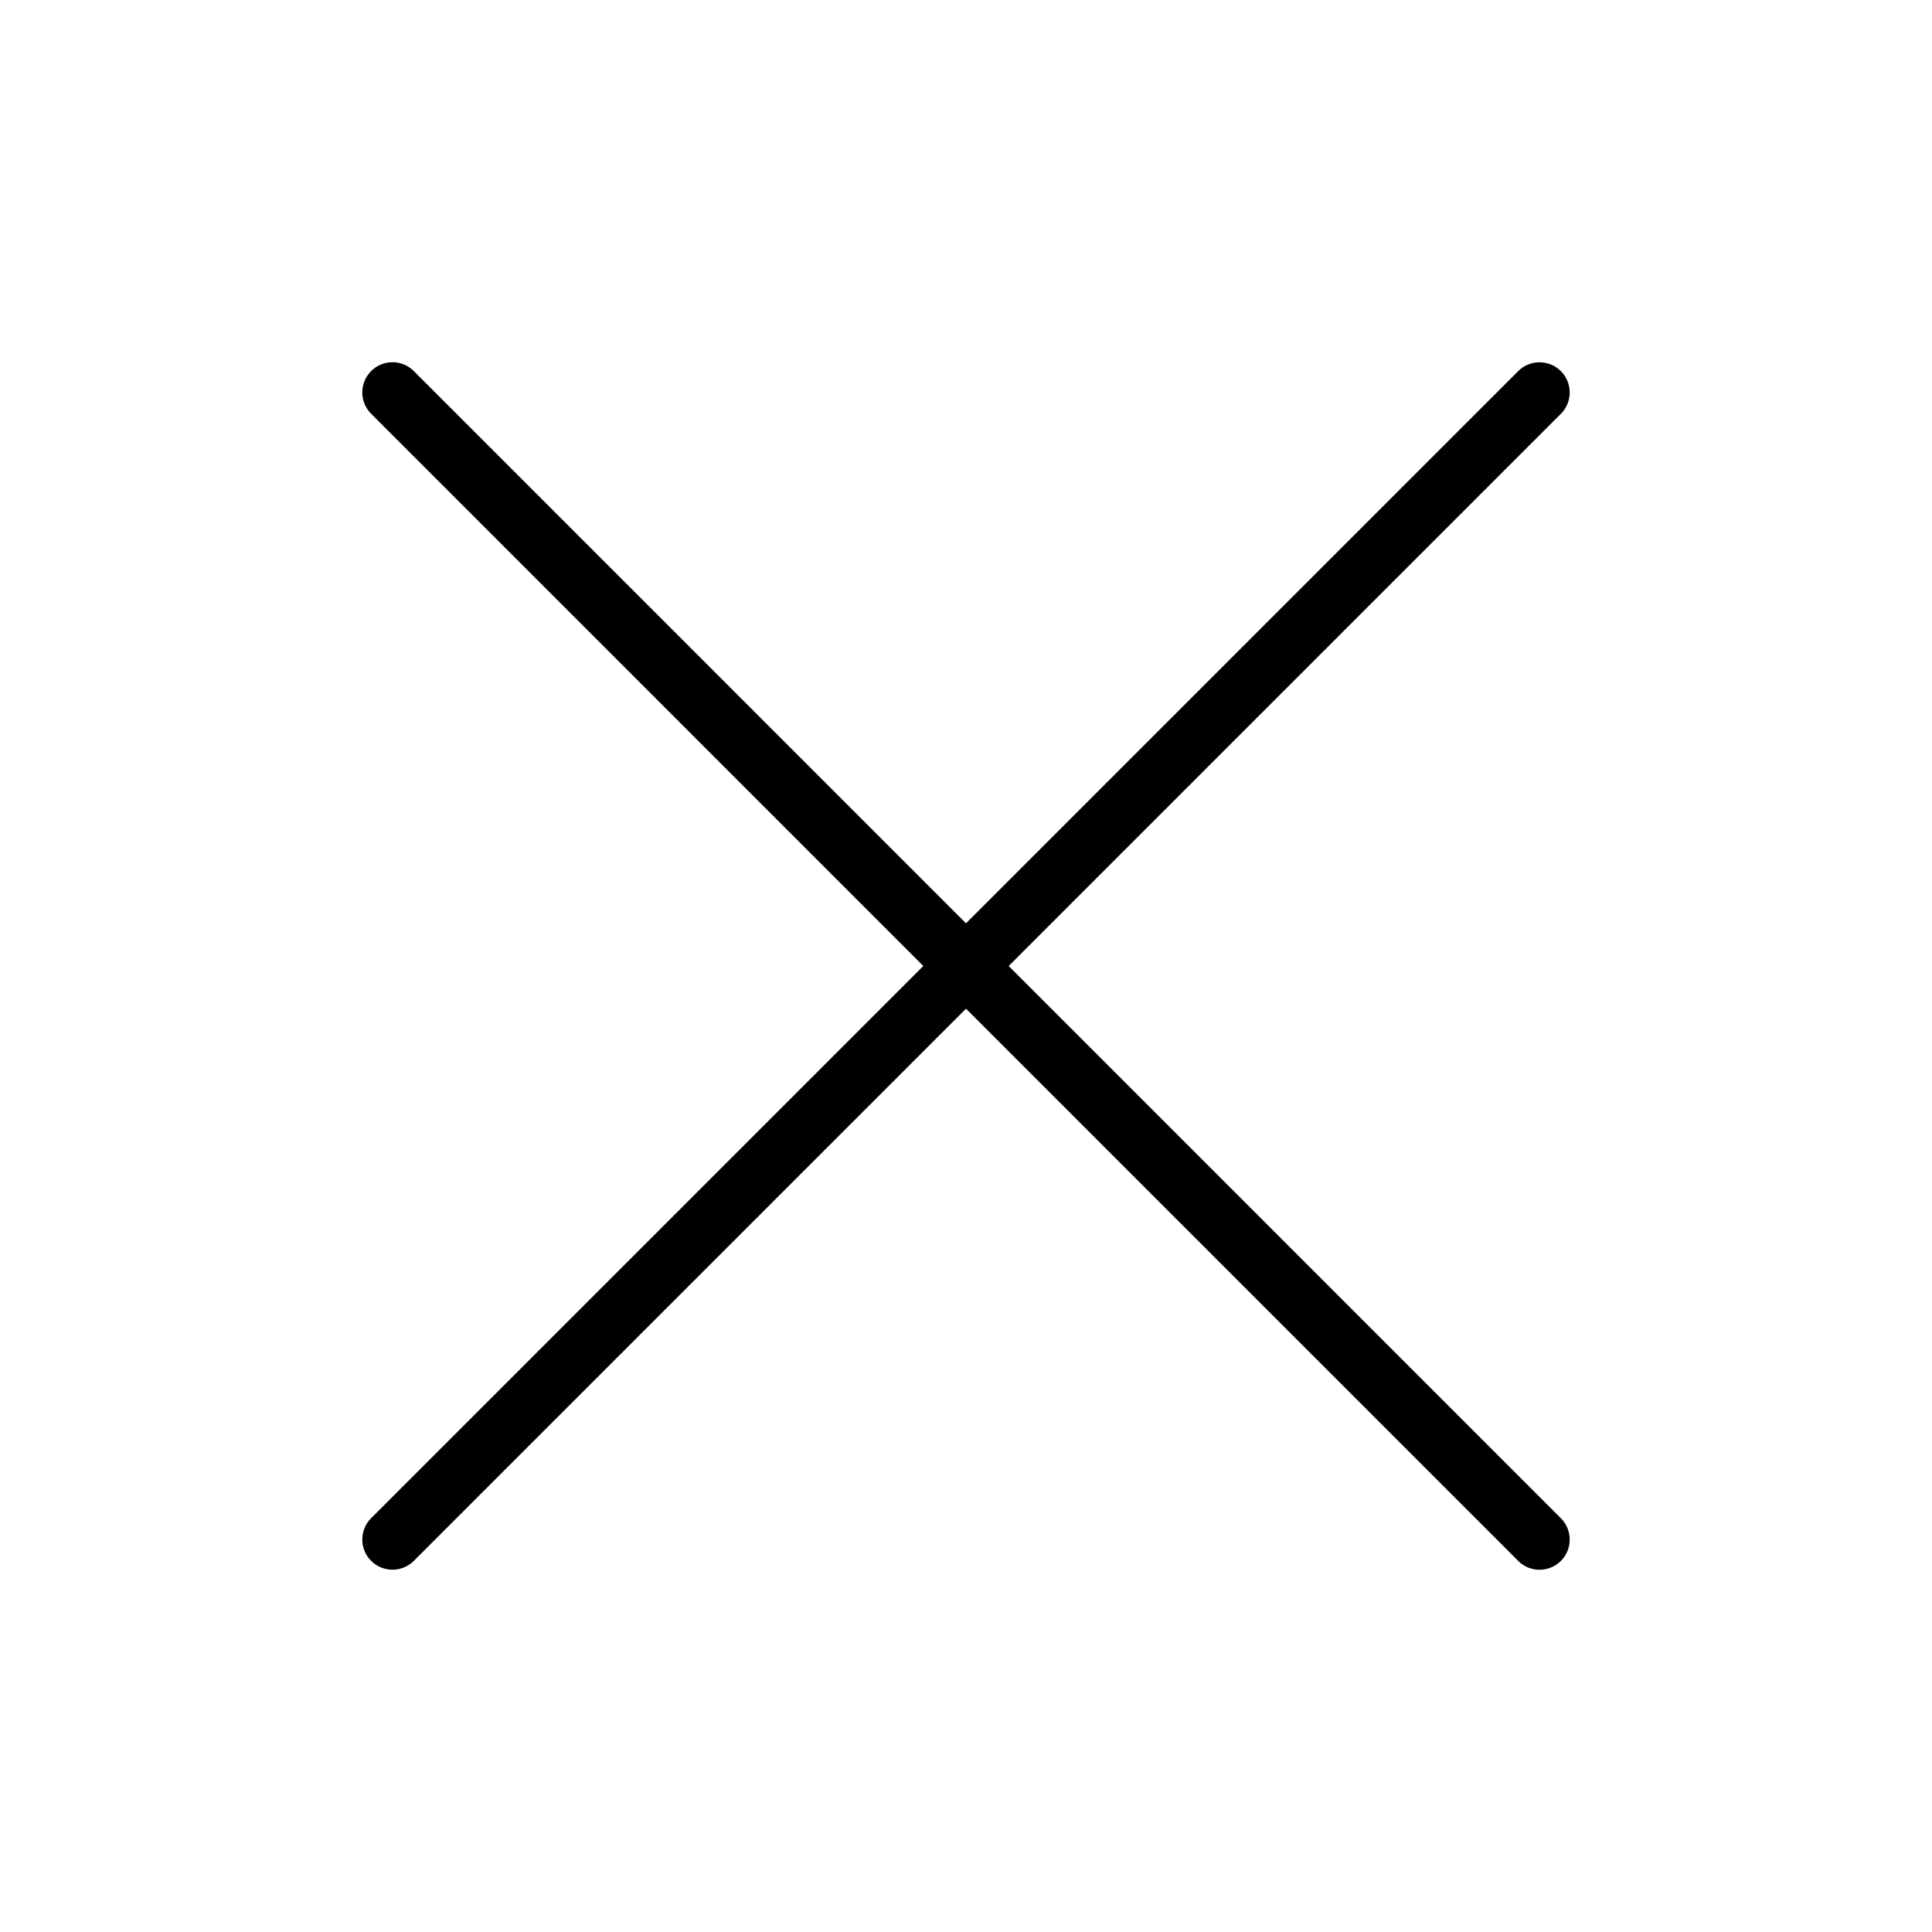
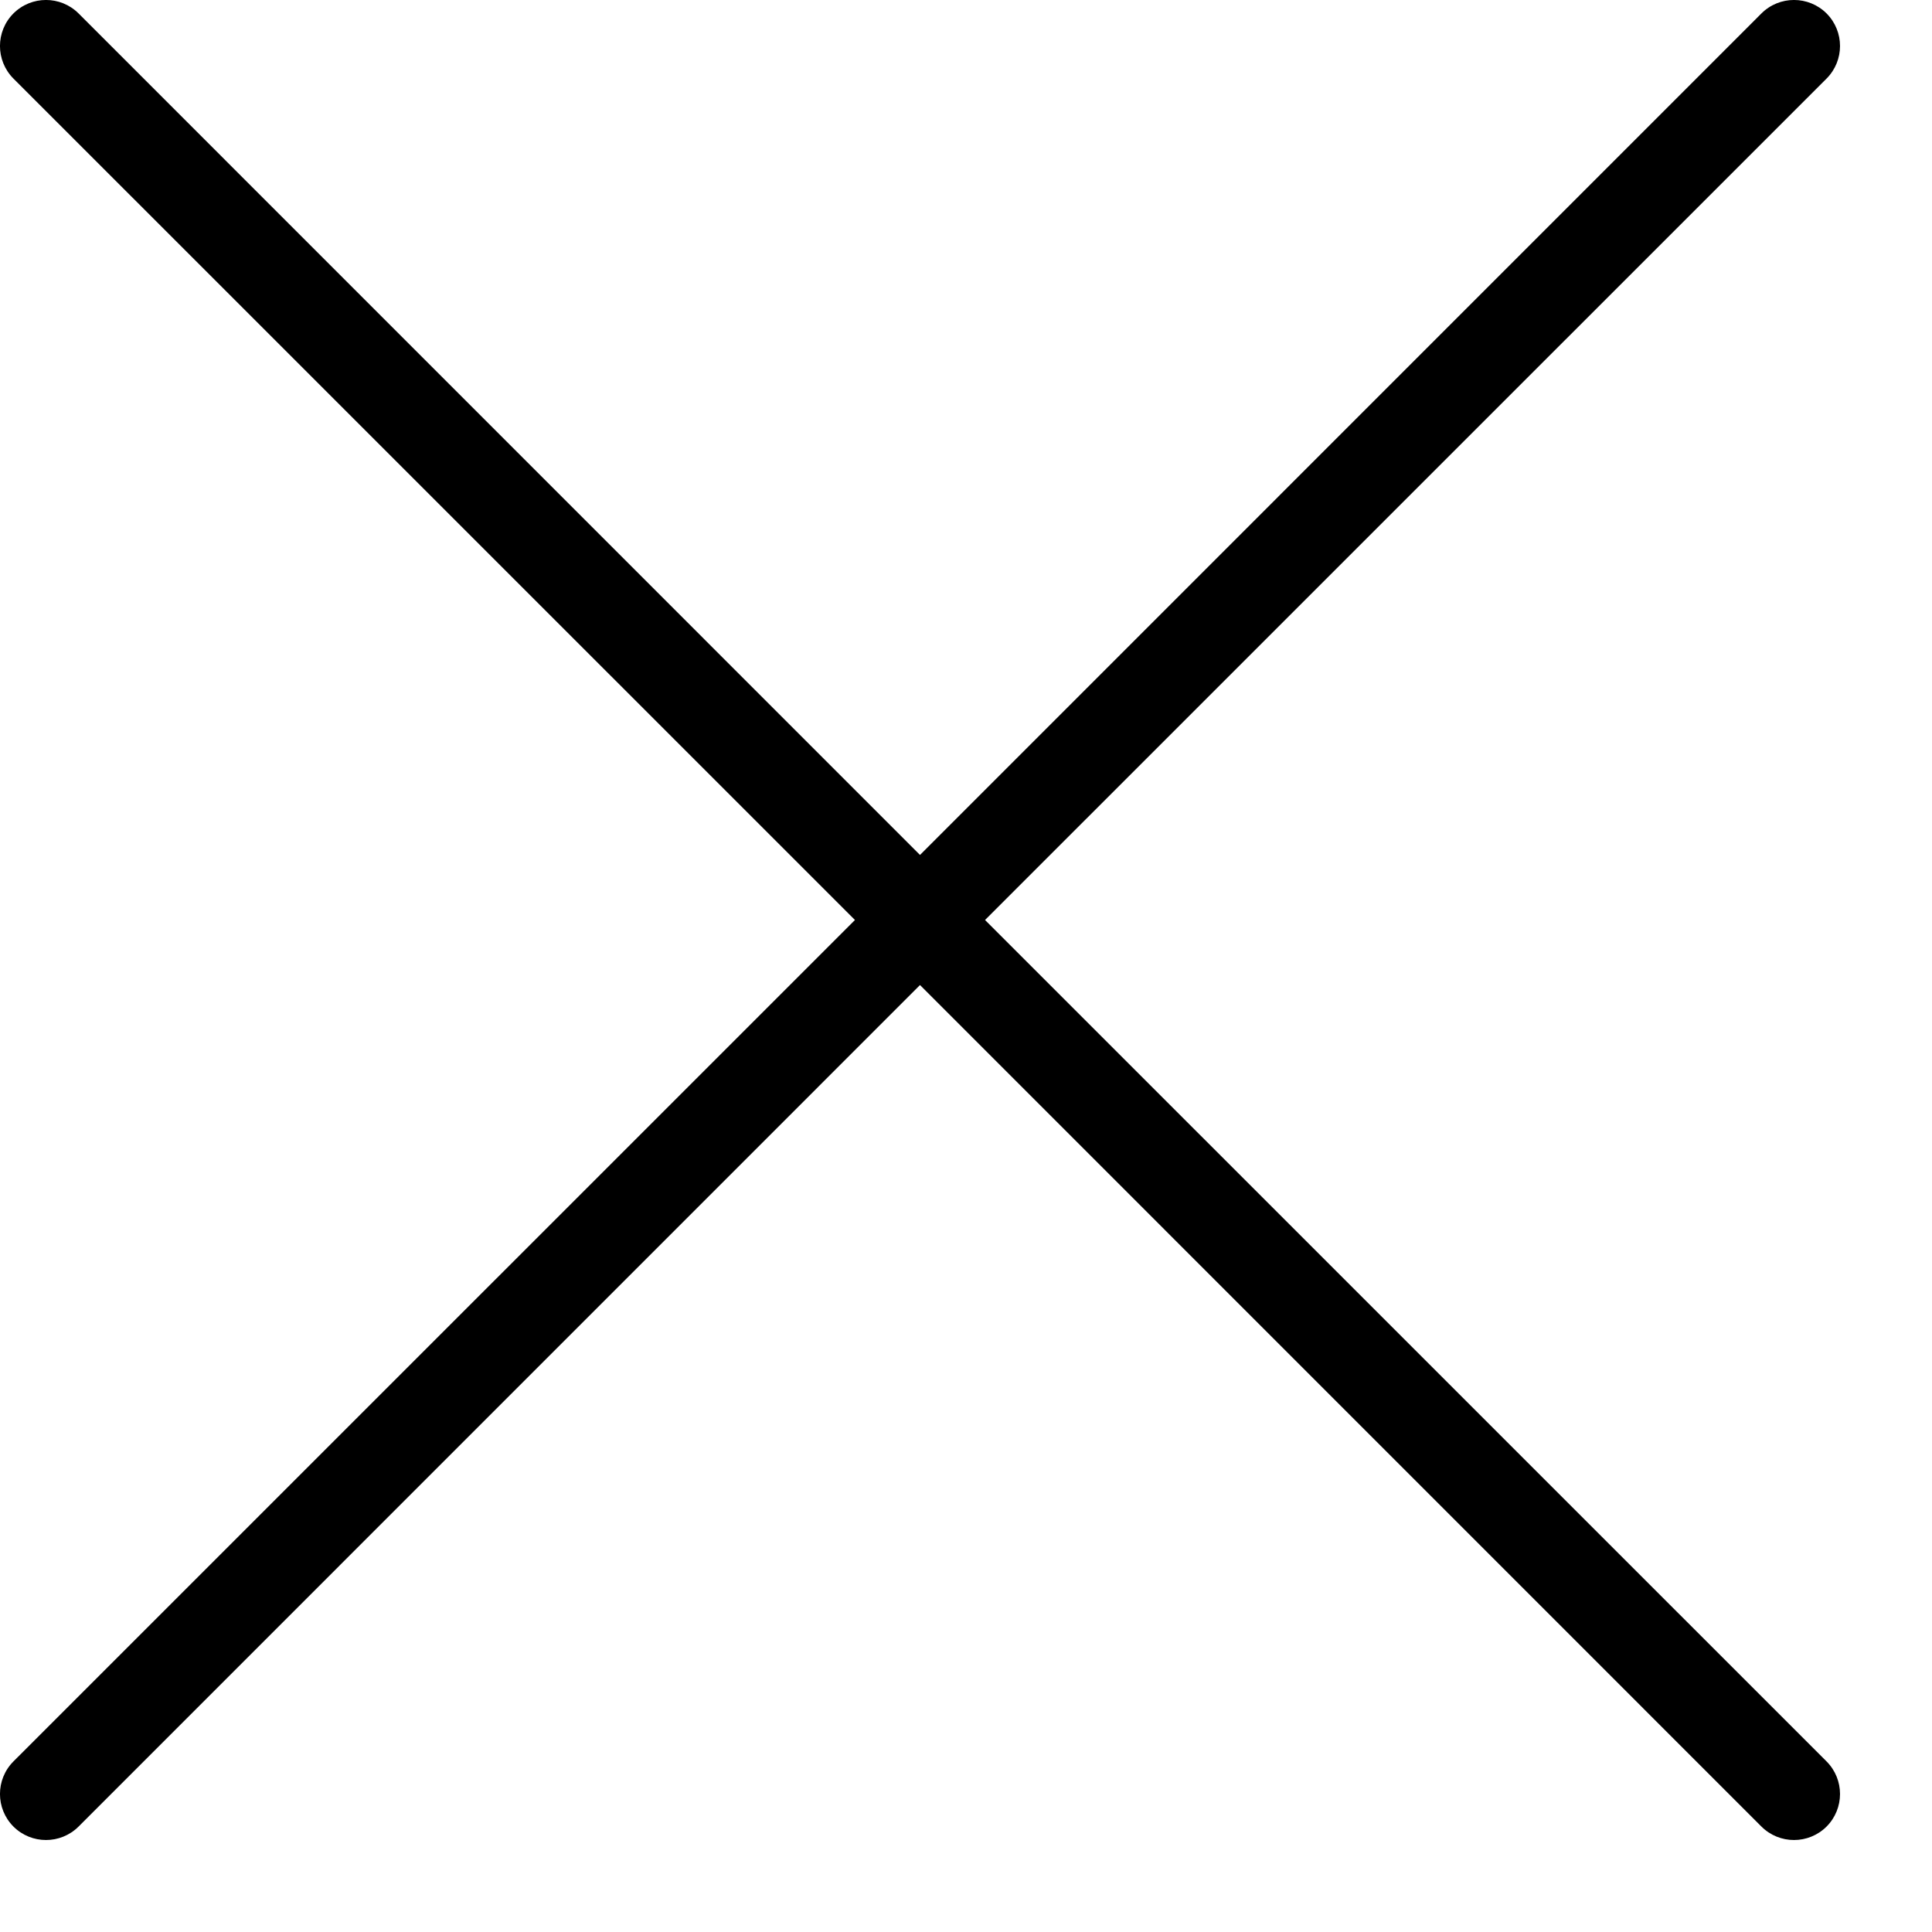
- <svg xmlns="http://www.w3.org/2000/svg" viewBox="0 0 32 32" fill="none">
-   <path fill-rule="evenodd" clip-rule="evenodd" d="M25.146 25.854c.195.195.512.195.707 0 .195-.195.195-.512 0-.707L16.707 16l9.146-9.146c.195-.195.195-.512 0-.707-.195-.195-.512-.195-.707 0L16 15.293 6.854 6.146c-.195-.195-.512-.195-.707 0-.195.195-.195.512 0 .707L15.293 16l-9.146 9.146c-.195.195-.195.512 0 .707.195.195.512.195.707 0L16 16.707l9.146 9.146z" fill="currentColor" />
+ <svg xmlns="http://www.w3.org/2000/svg" viewBox="0 0 21 21" fill-rule="evenodd" clip-rule="evenodd" stroke-linejoin="round" stroke-miterlimit="2">
+   <path fill="currentColor" d="M19.146 19.854c.196.195.512.195.708 0 .195-.196.195-.512 0-.708L10.707 10 19.854.854c.195-.196.195-.512 0-.708-.196-.195-.512-.195-.708 0L10 9.293.854.146C.658-.049.342-.049.146.146c-.195.196-.195.512 0 .708L9.293 10 .146 19.146c-.195.196-.195.512 0 .708.196.195.512.195.708 0L10 10.707l9.146 9.147z" />
</svg>
